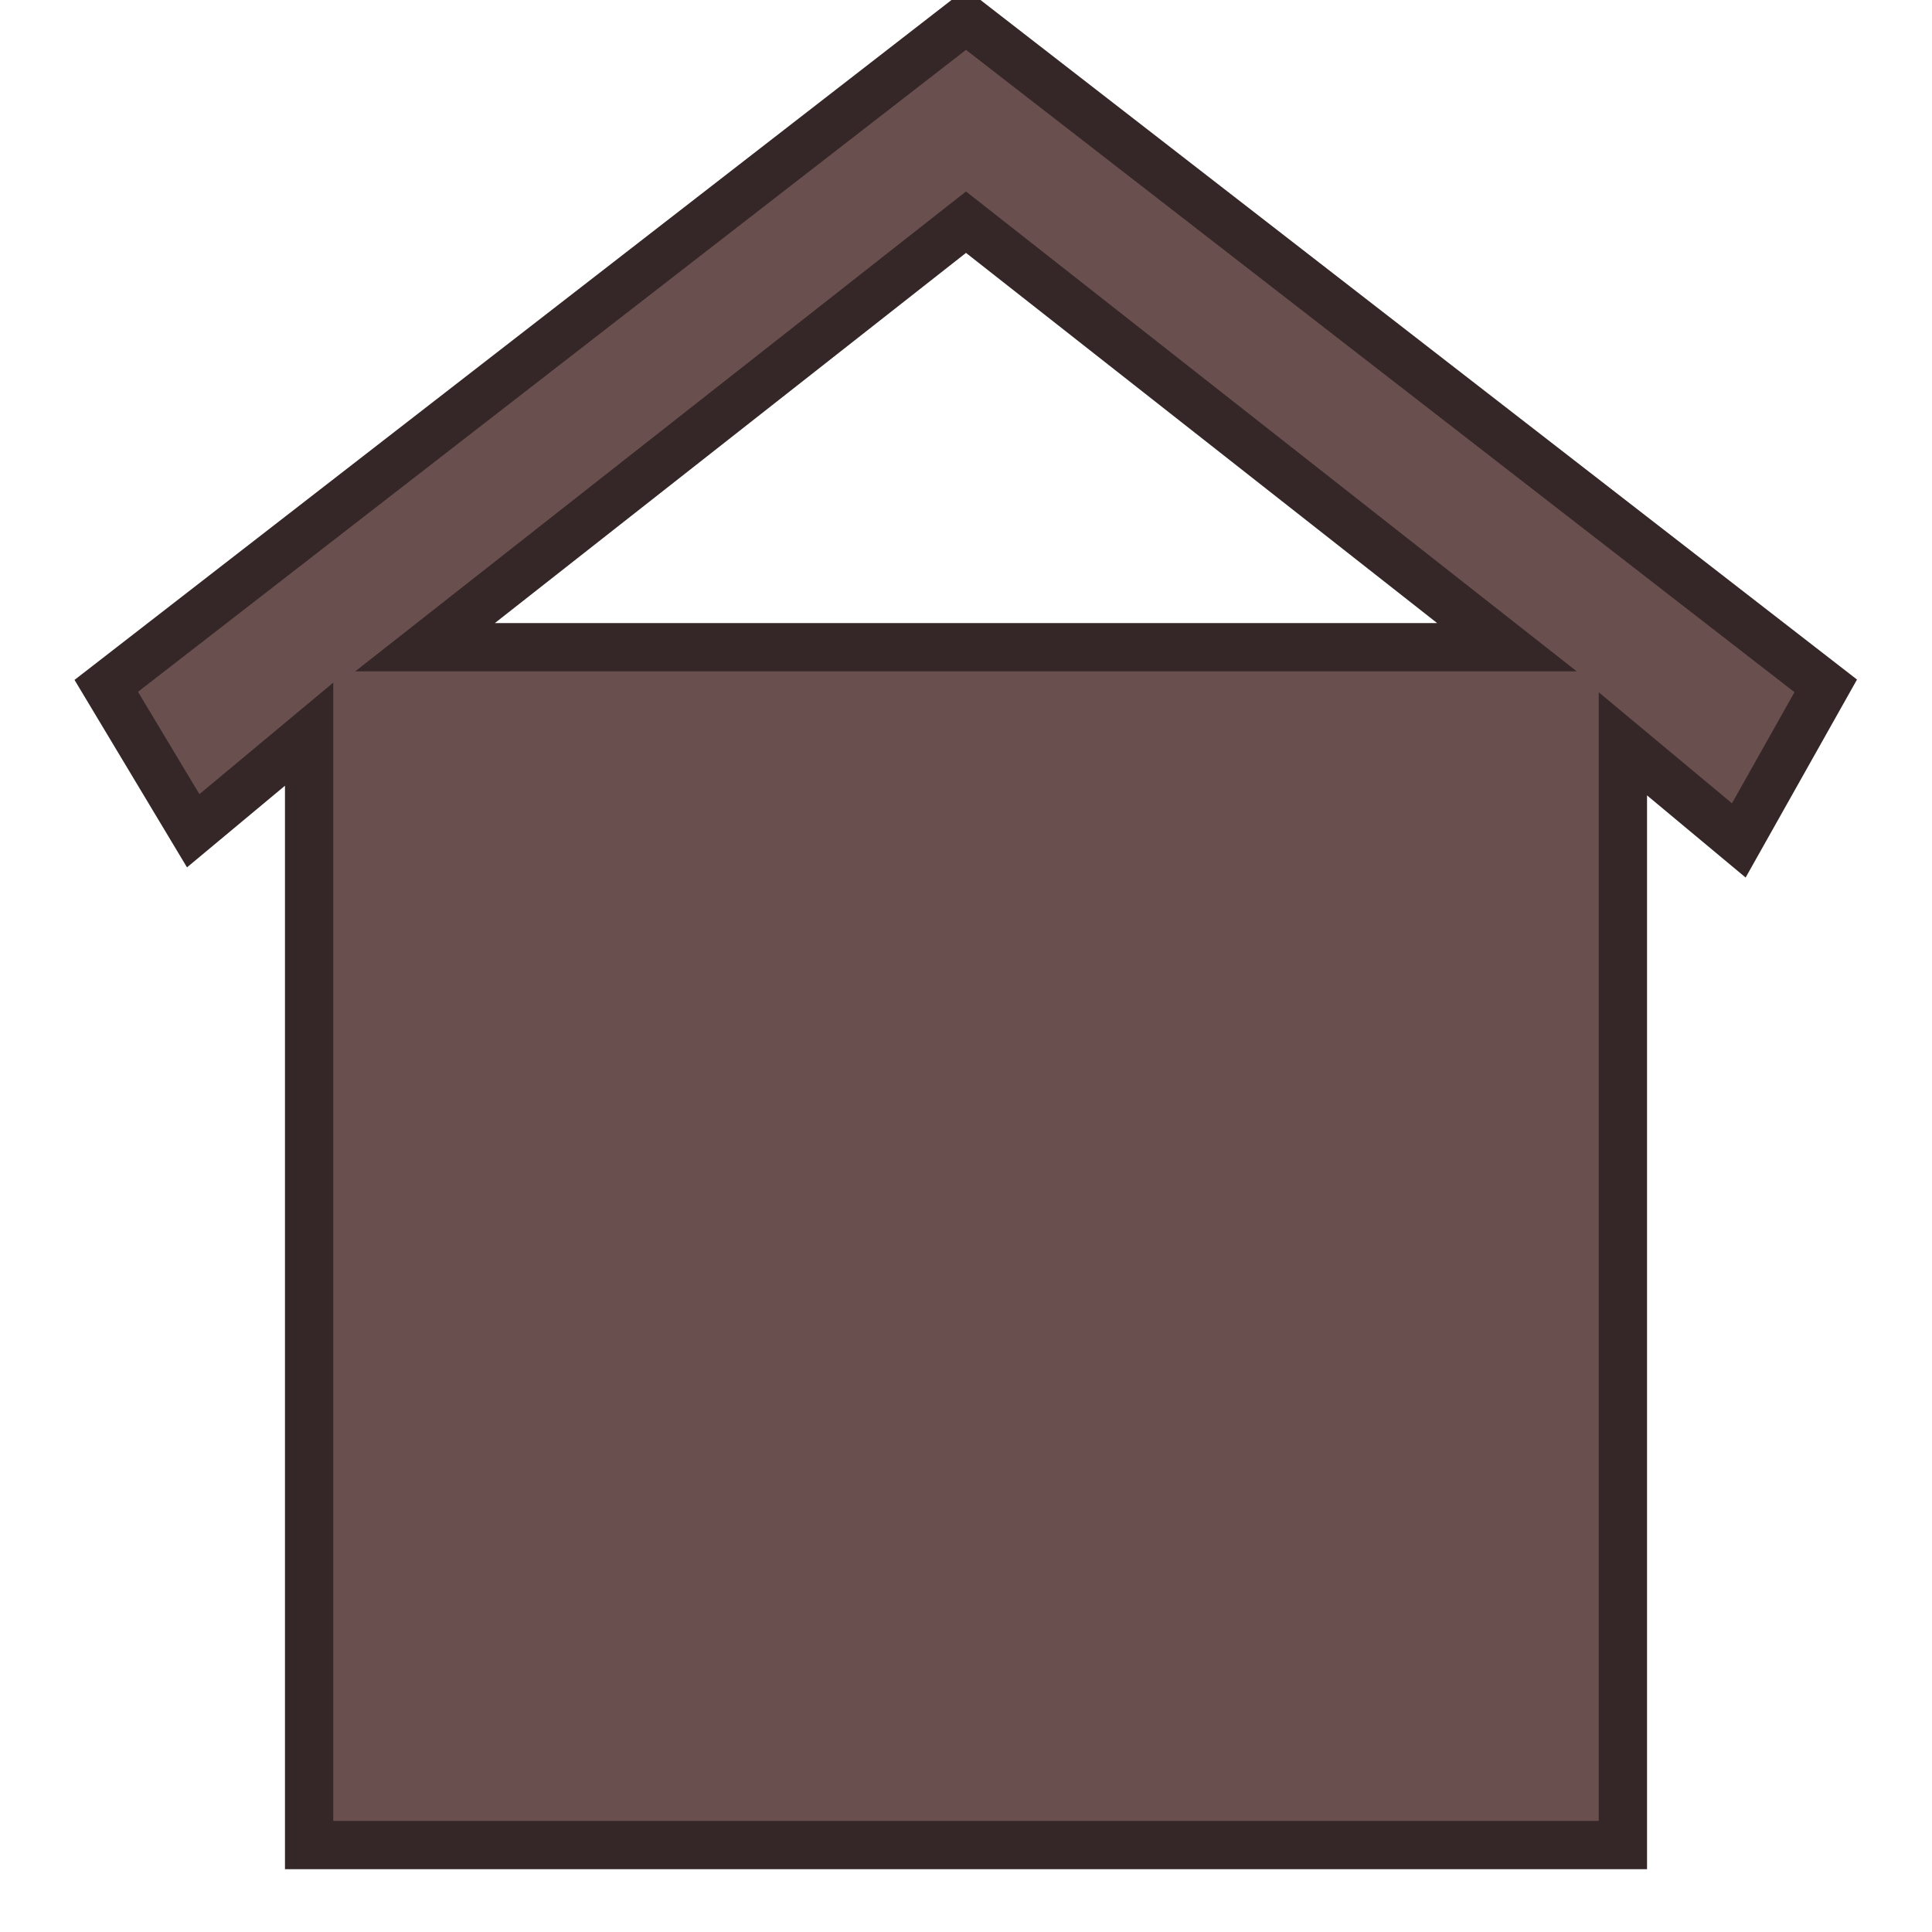
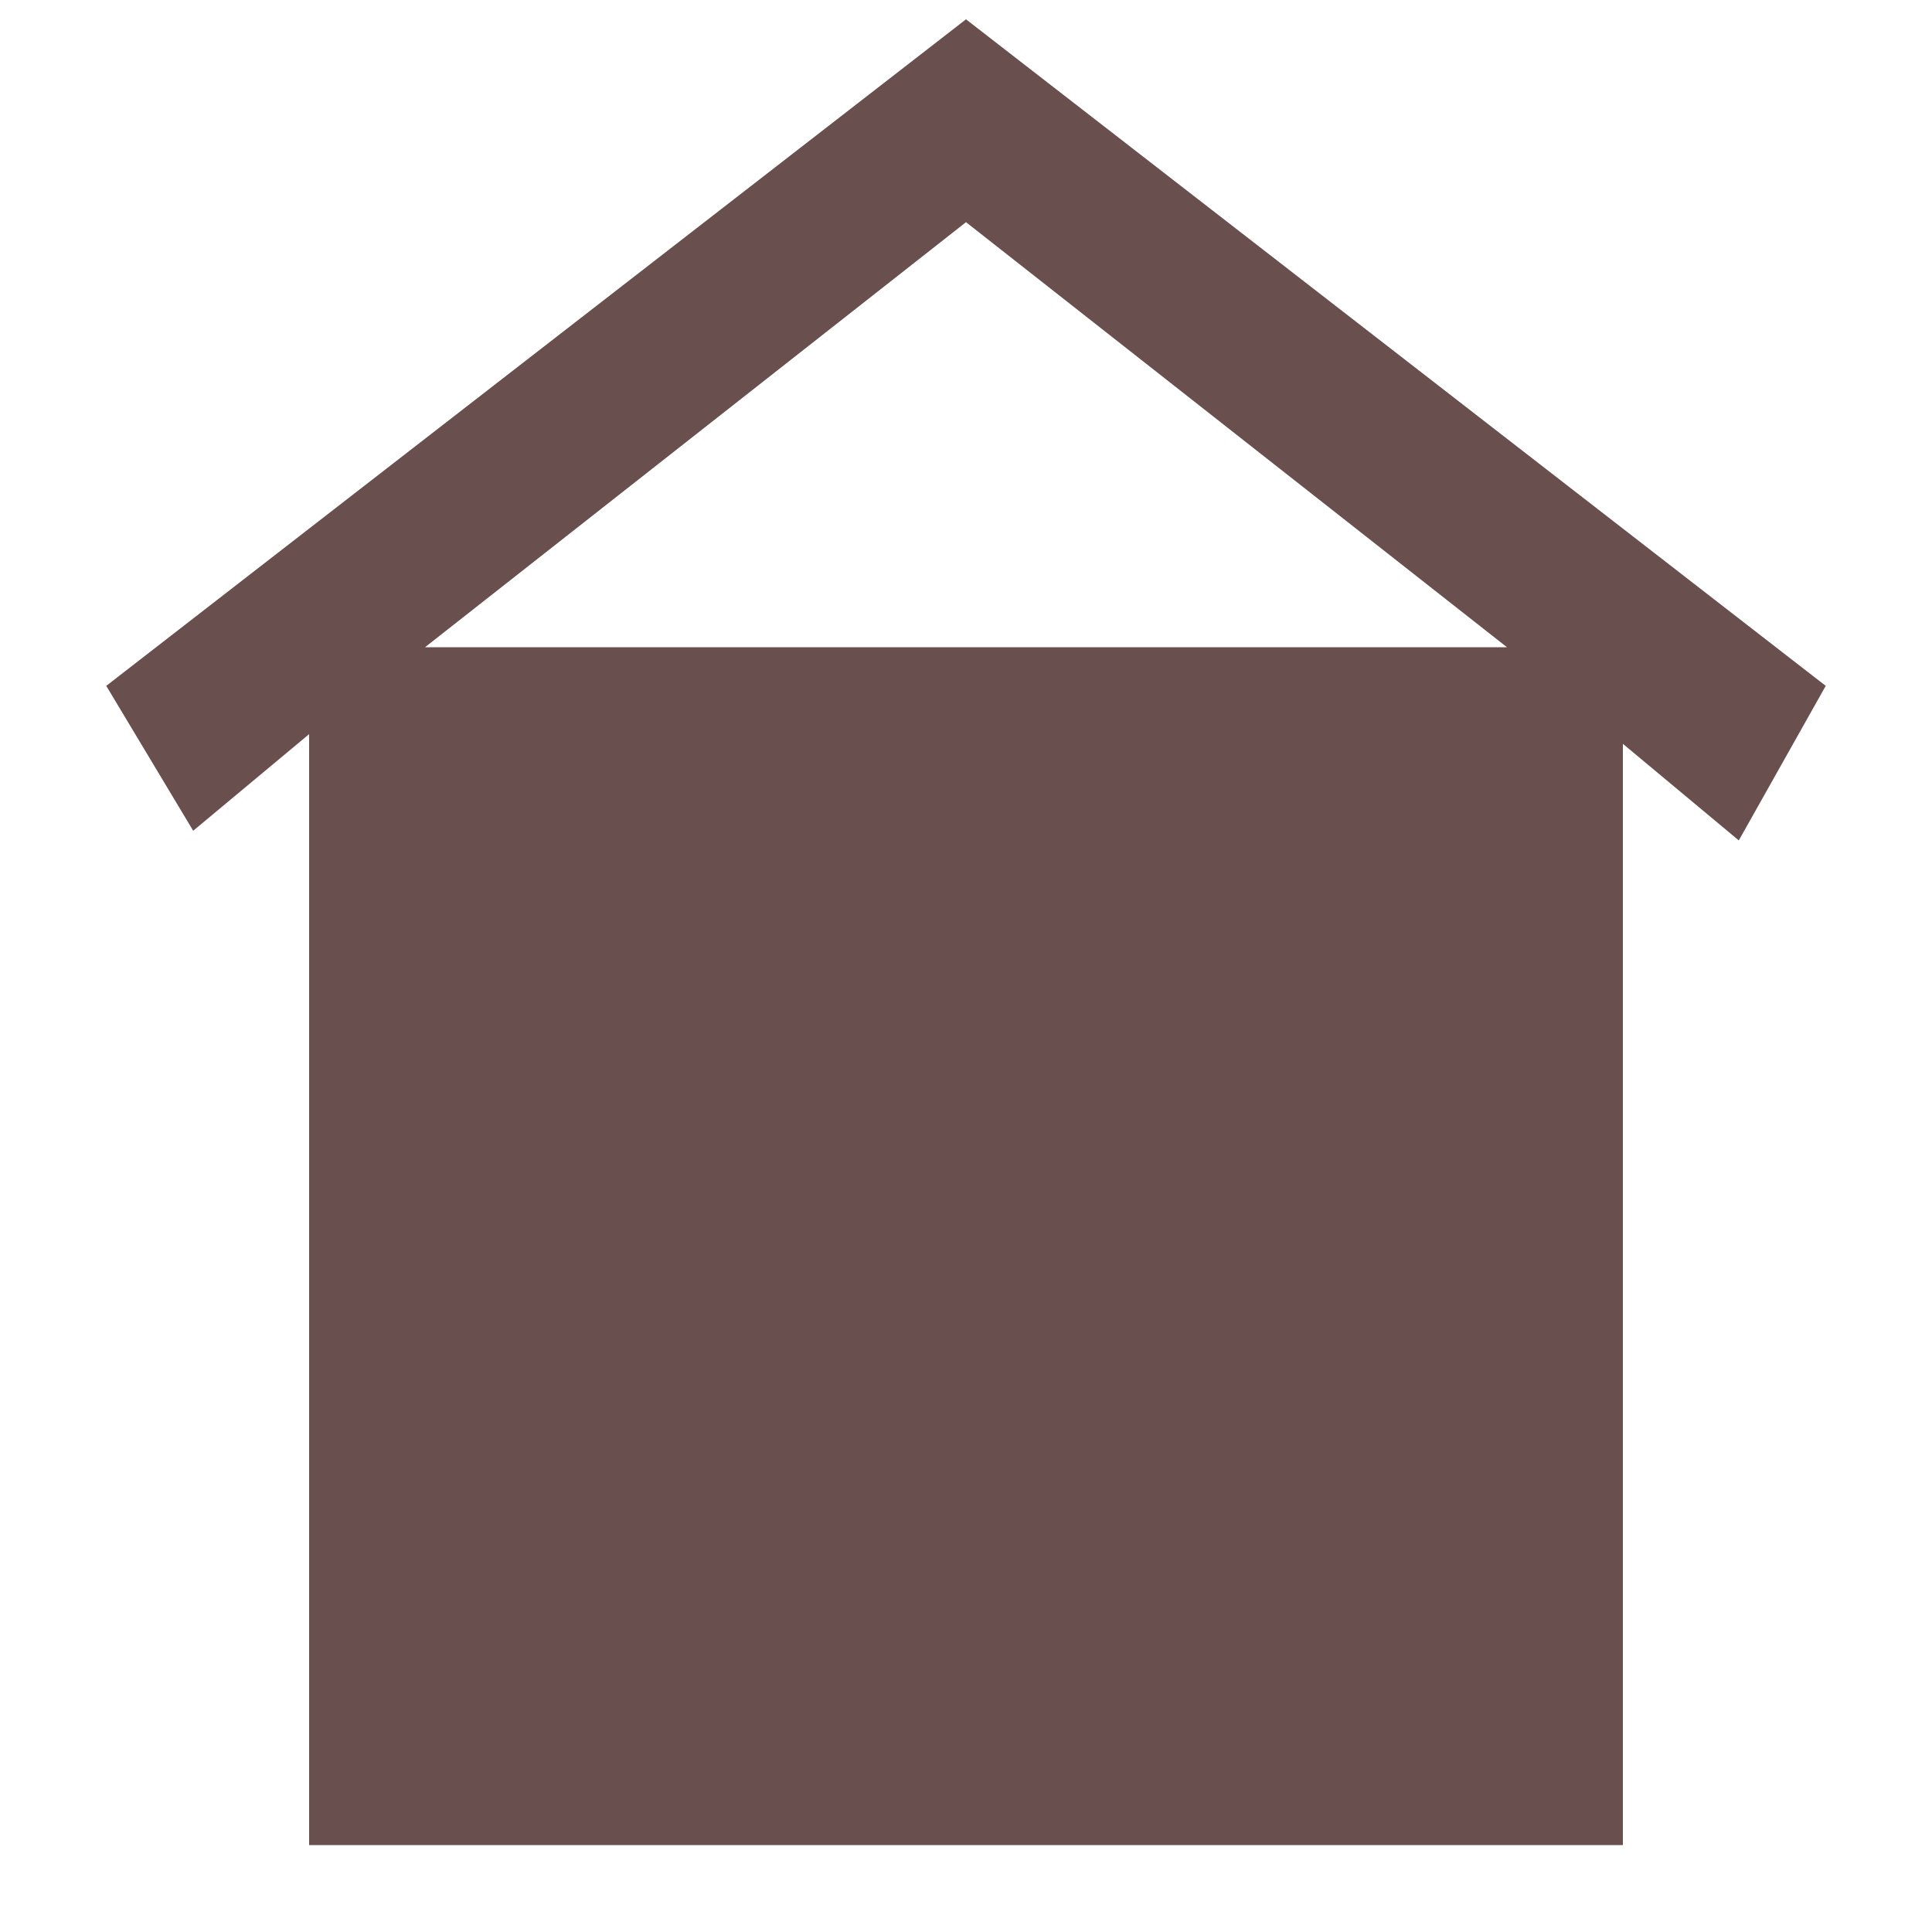
<svg xmlns="http://www.w3.org/2000/svg" version="1.1" id="Layer_1" x="0px" y="0px" viewBox="0 0 20 20" enable-background="new 0 0 20 20" xml:space="preserve">
-   <path fill="#6a4f4f" stroke="#352727" stroke-width="0.5" d="M18.9,7.1L10,0.2L1.1,7.1L2,8.6l1.2-1v11.5h13.6V7.7l1.2,1L18.9,7.1z M4.4,6.7L10,2.3l5.6,4.4H4.4z" />
+   <path fill="#6a4f4f" d="M18.9,7.1L10,0.2L1.1,7.1L2,8.6l1.2-1v11.5h13.6V7.7l1.2,1L18.9,7.1z M4.4,6.7L10,2.3l5.6,4.4H4.4z" />
</svg>
